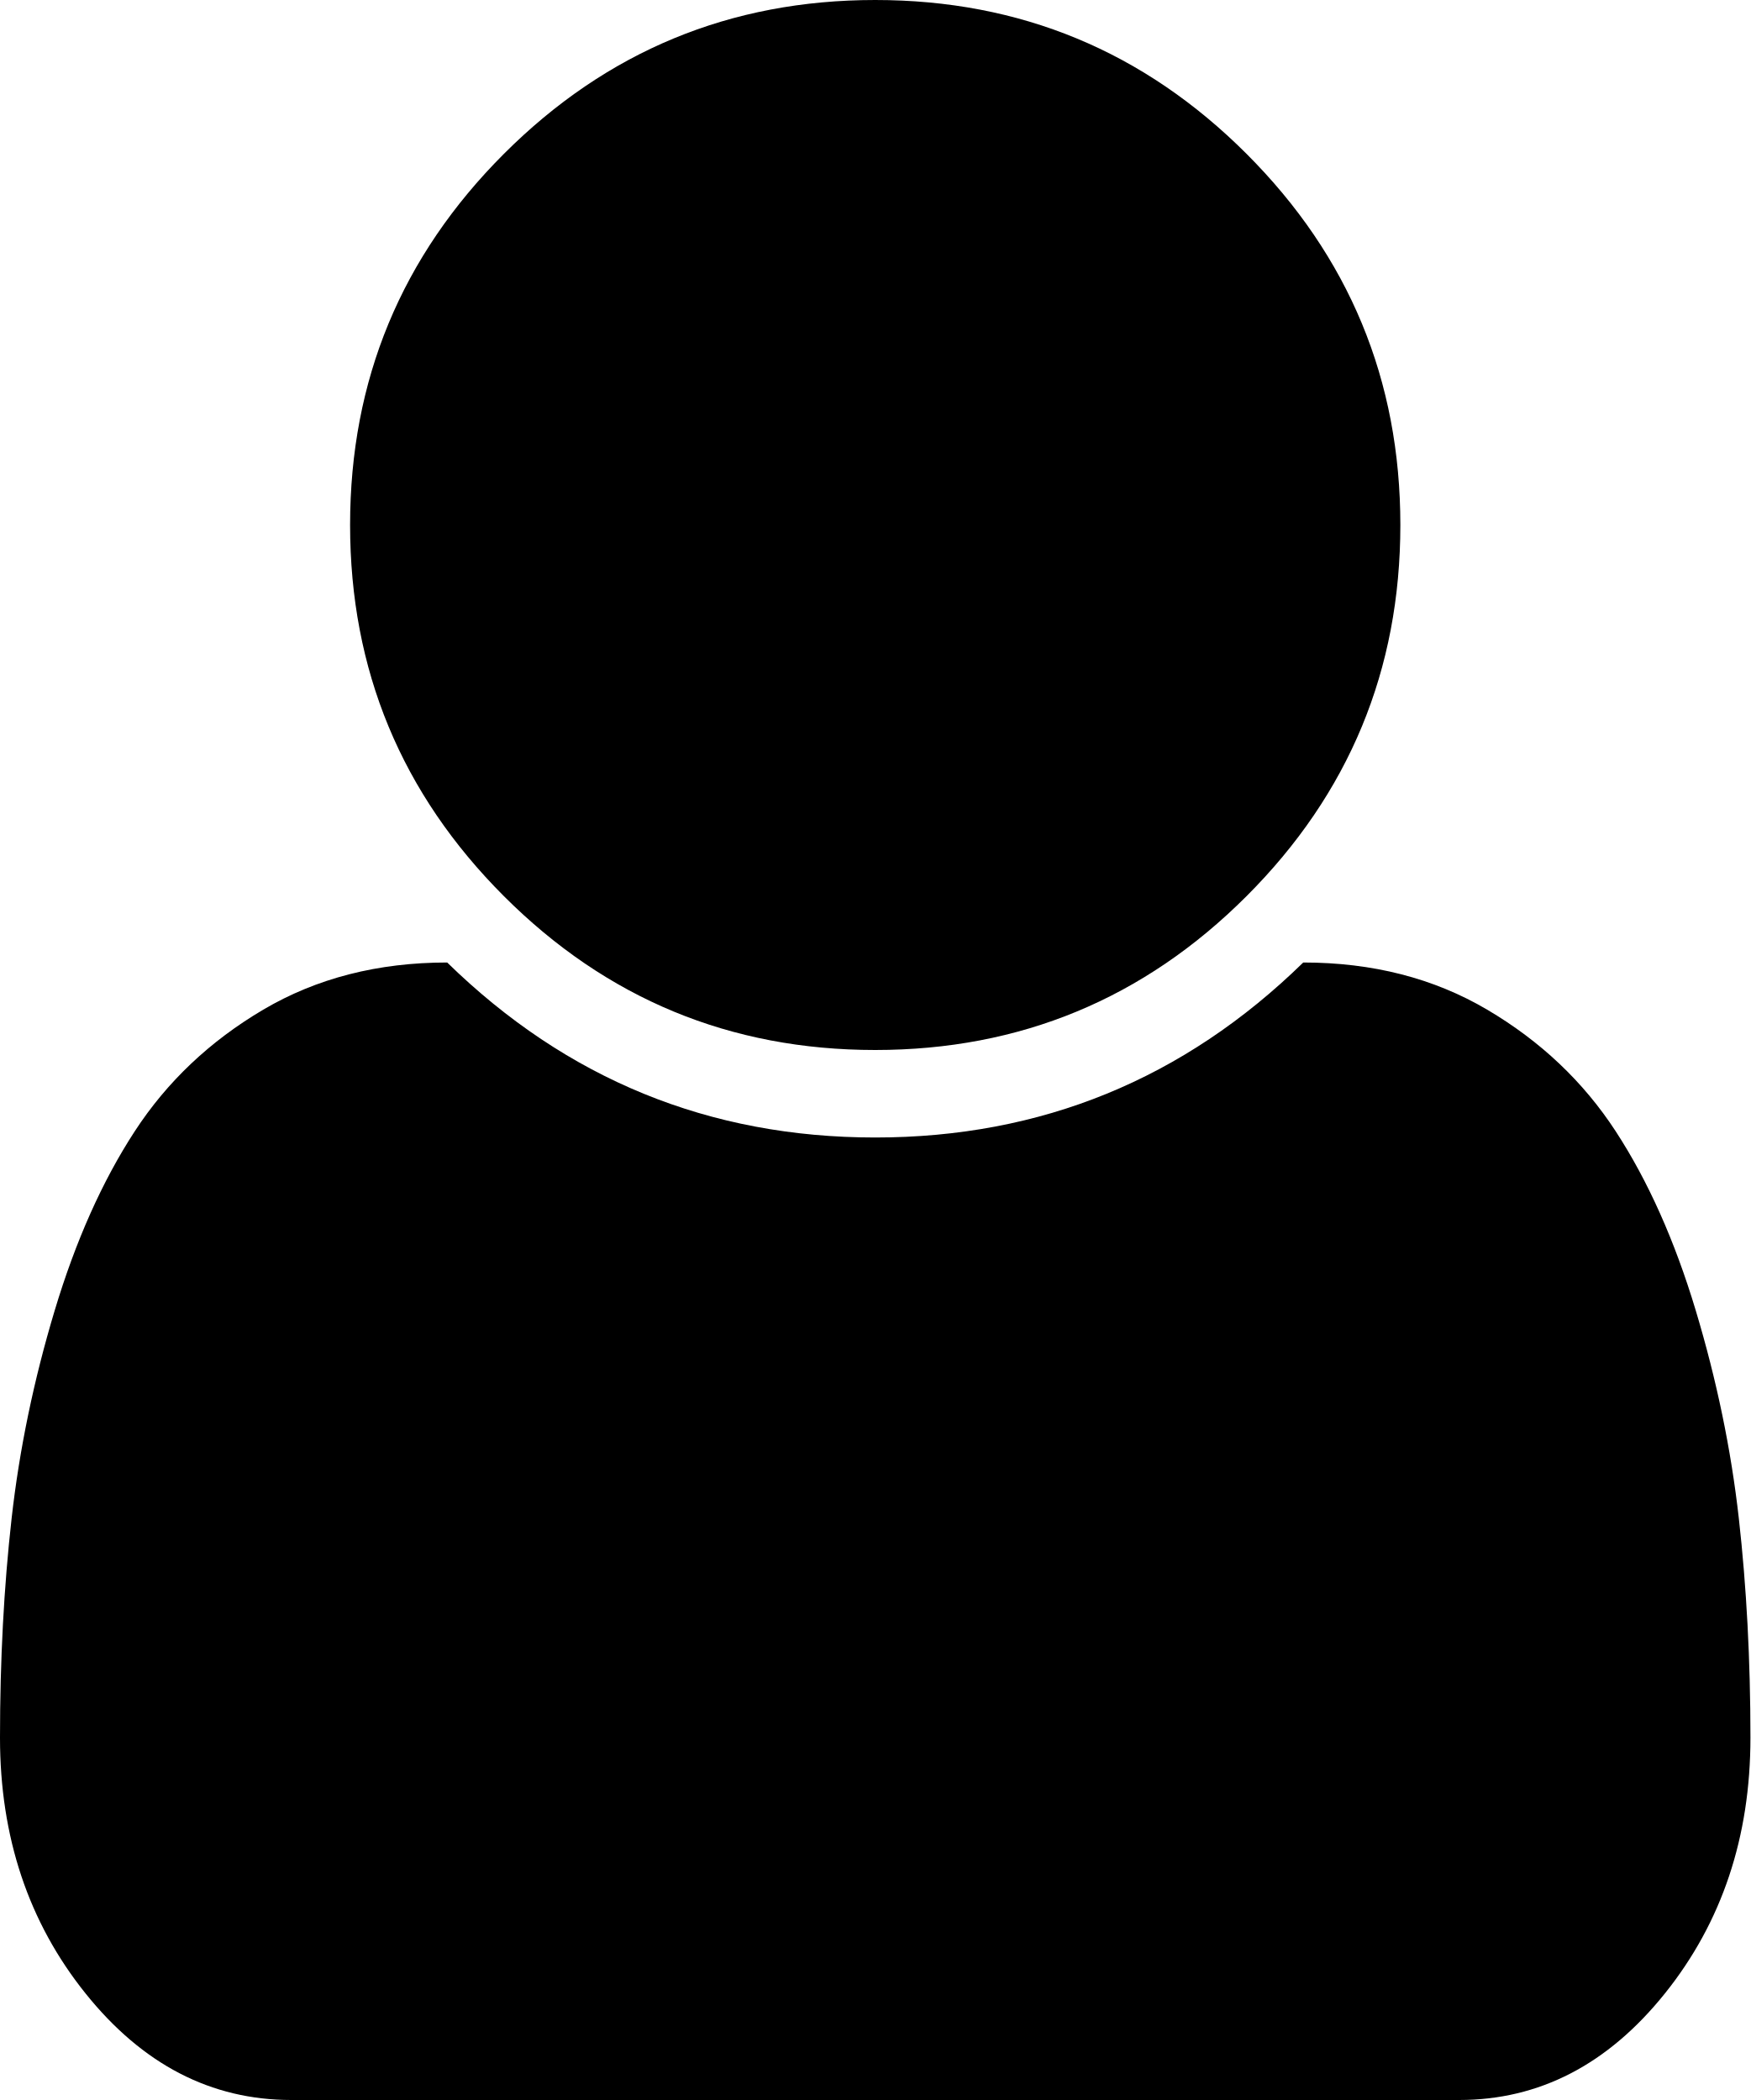
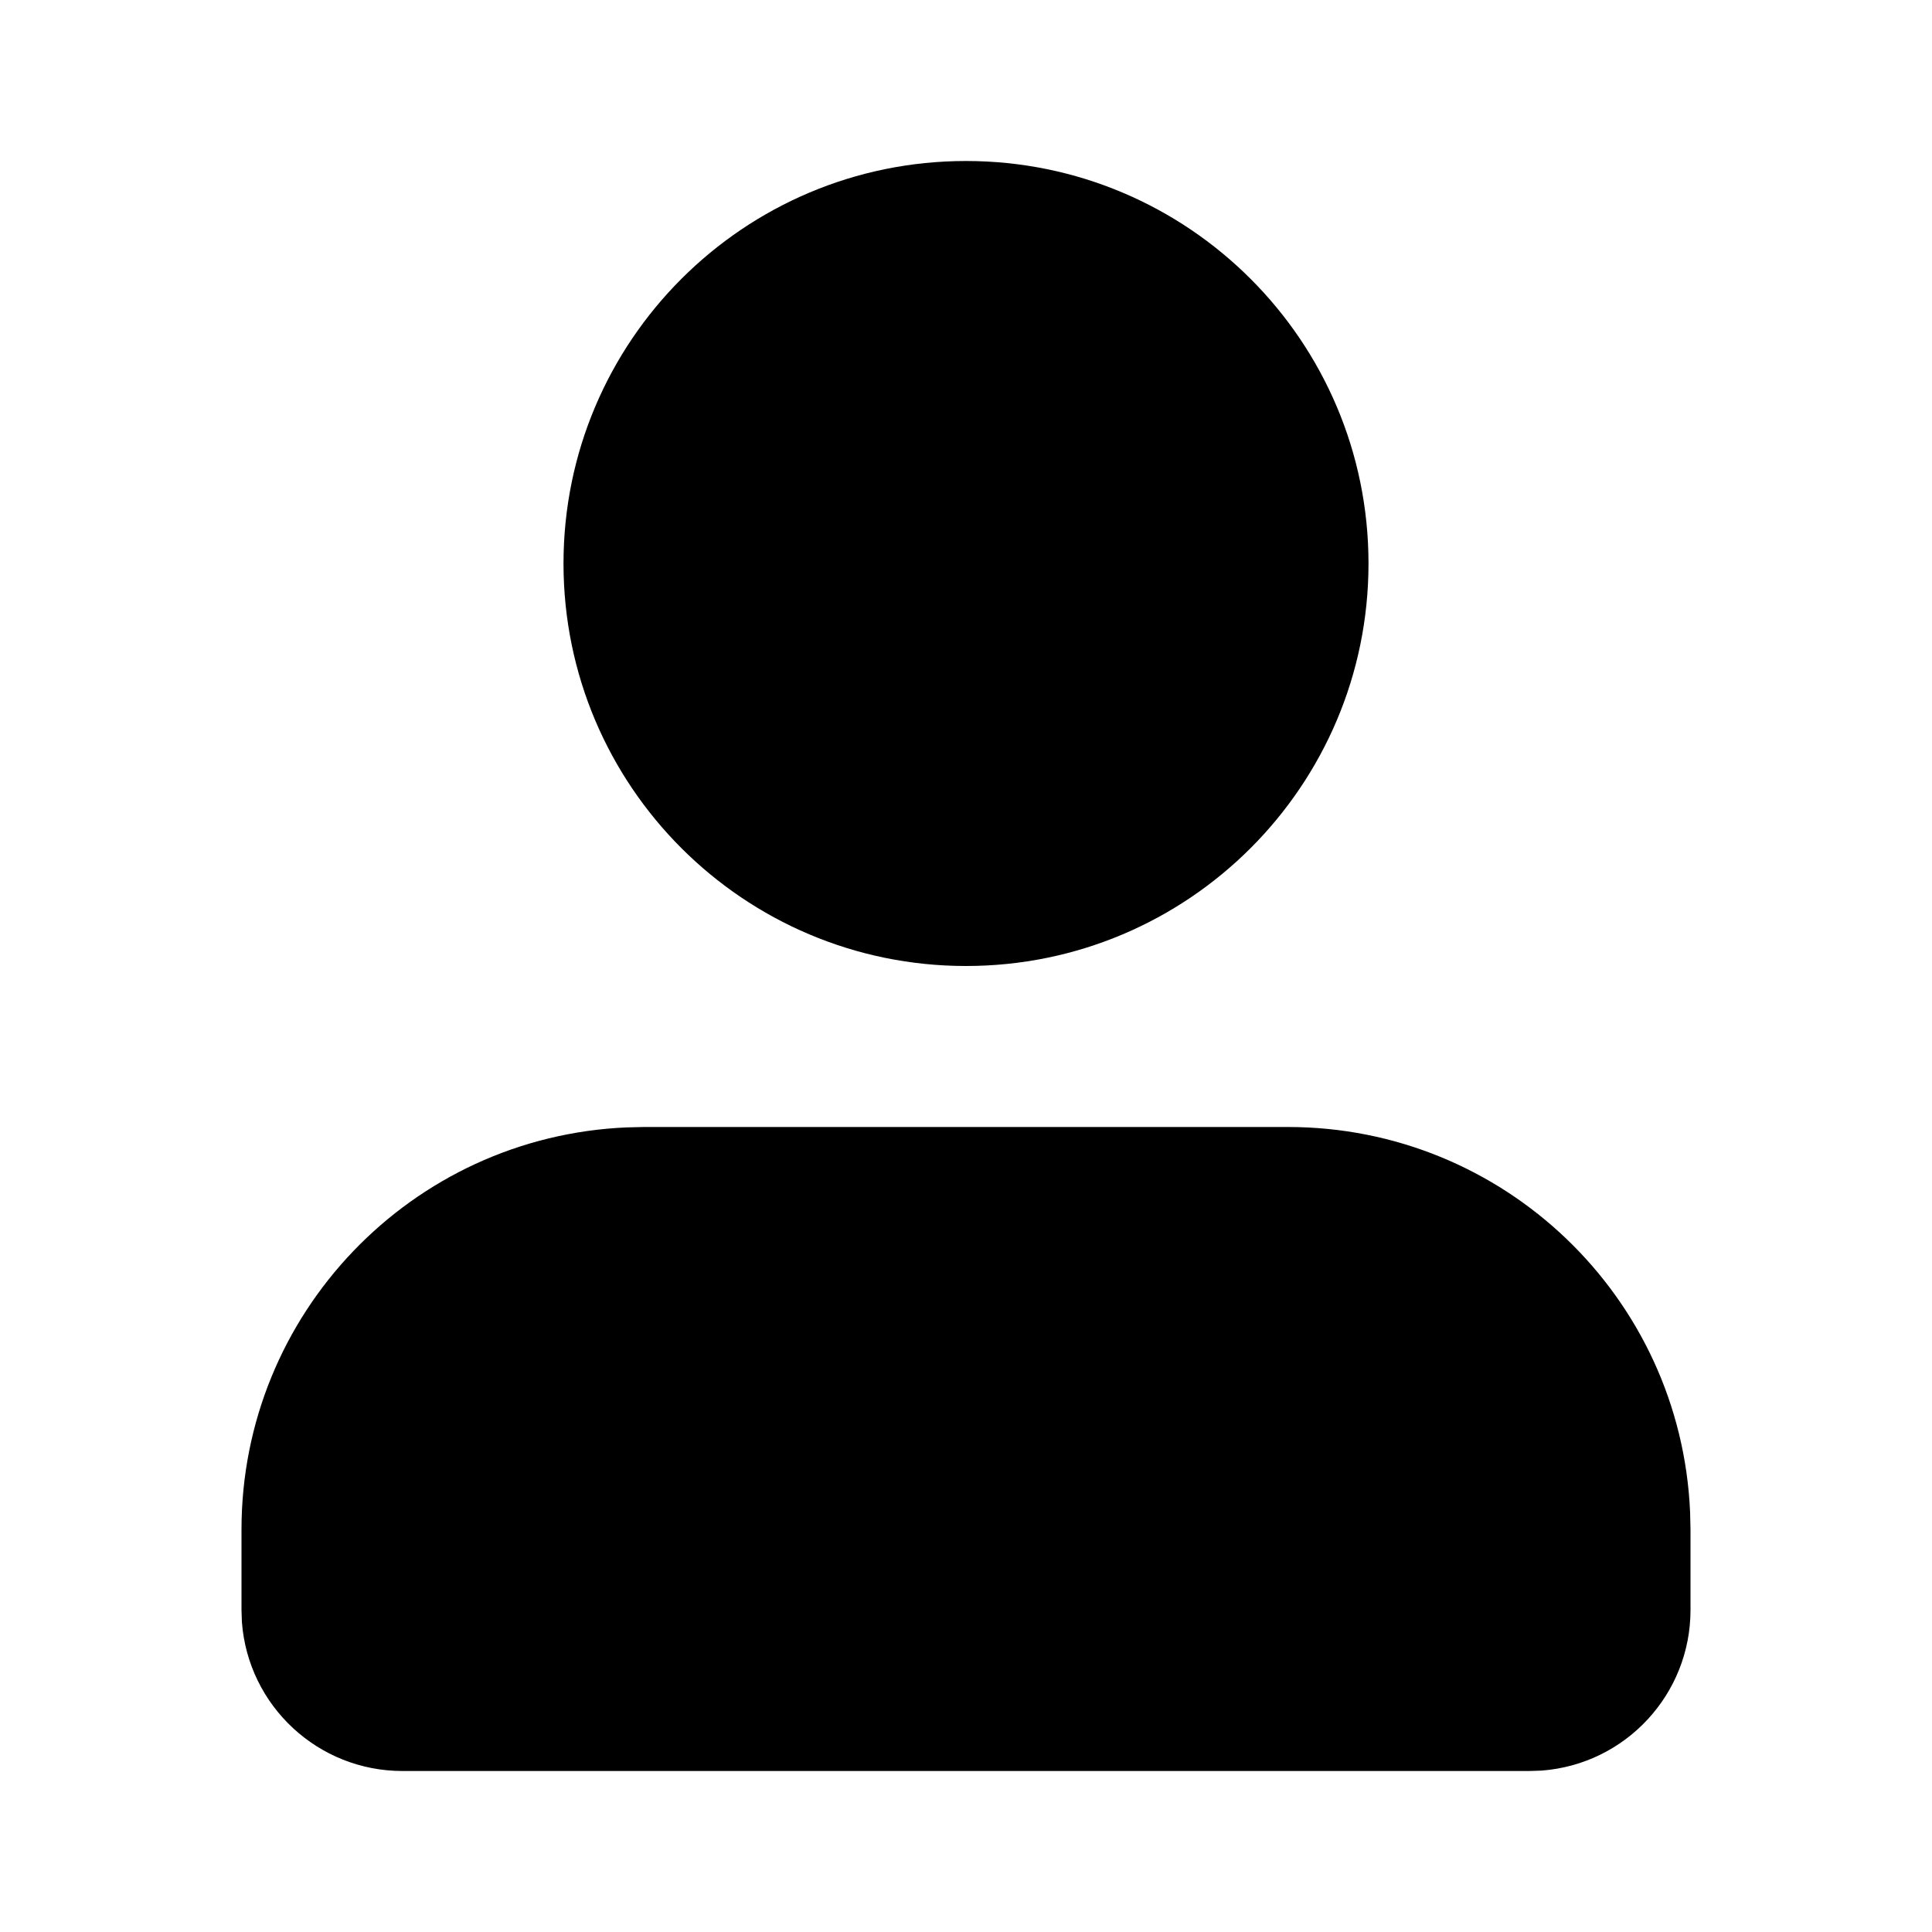
- <svg xmlns="http://www.w3.org/2000/svg" width="20vp" height="24vp" viewBox="0 0 1280 1536">
-   <path fill="currentColor" d="M1280 1271q0 109-62.5 187t-150.5 78H213q-88 0-150.5-78T0 1271q0-85 8.5-160.5t31.5-152t58.5-131t94-89T327 704q131 128 313 128t313-128q76 0 134.5 34.5t94 89t58.5 131t31.5 152t8.5 160.5m-256-887q0 159-112.5 271.5T640 768T368.5 655.5T256 384t112.5-271.5T640 0t271.5 112.5T1024 384" />
+ <svg xmlns="http://www.w3.org/2000/svg" width="24vp" height="24vp" viewBox="0 0 24 24">
+   <g fill="none">
+     <path d="m12.593 23.258l-.011.002l-.071.035l-.02.004l-.014-.004l-.071-.035q-.016-.005-.024.005l-.004.01l-.017.428l.005.02l.01.013l.104.074l.015.004l.012-.004l.104-.074l.012-.016l.004-.017l-.017-.427q-.004-.016-.017-.018m.265-.113l-.013.002l-.185.093l-.01.01l-.003.011l.018.43l.005.012l.008.007l.201.093q.019.005.029-.008l.004-.014l-.034-.614q-.005-.018-.02-.022m-.715.002a.02.02 0 0 0-.027.006l-.006.014l-.034.614q.001.018.017.024l.015-.002l.201-.093l.01-.008l.004-.011l.017-.43l-.003-.012l-.01-.01z" />
+     <path fill="currentColor" d="M16 14a5 5 0 0 1 4.995 4.783L21 19v1a2 2 0 0 1-1.85 1.995L19 22H5a2 2 0 0 1-1.995-1.85L3 20v-1a5 5 0 0 1 4.783-4.995L8 14zM12 2a5 5 0 1 1 0 10a5 5 0 0 1 0-10" />
+   </g>
</svg>
